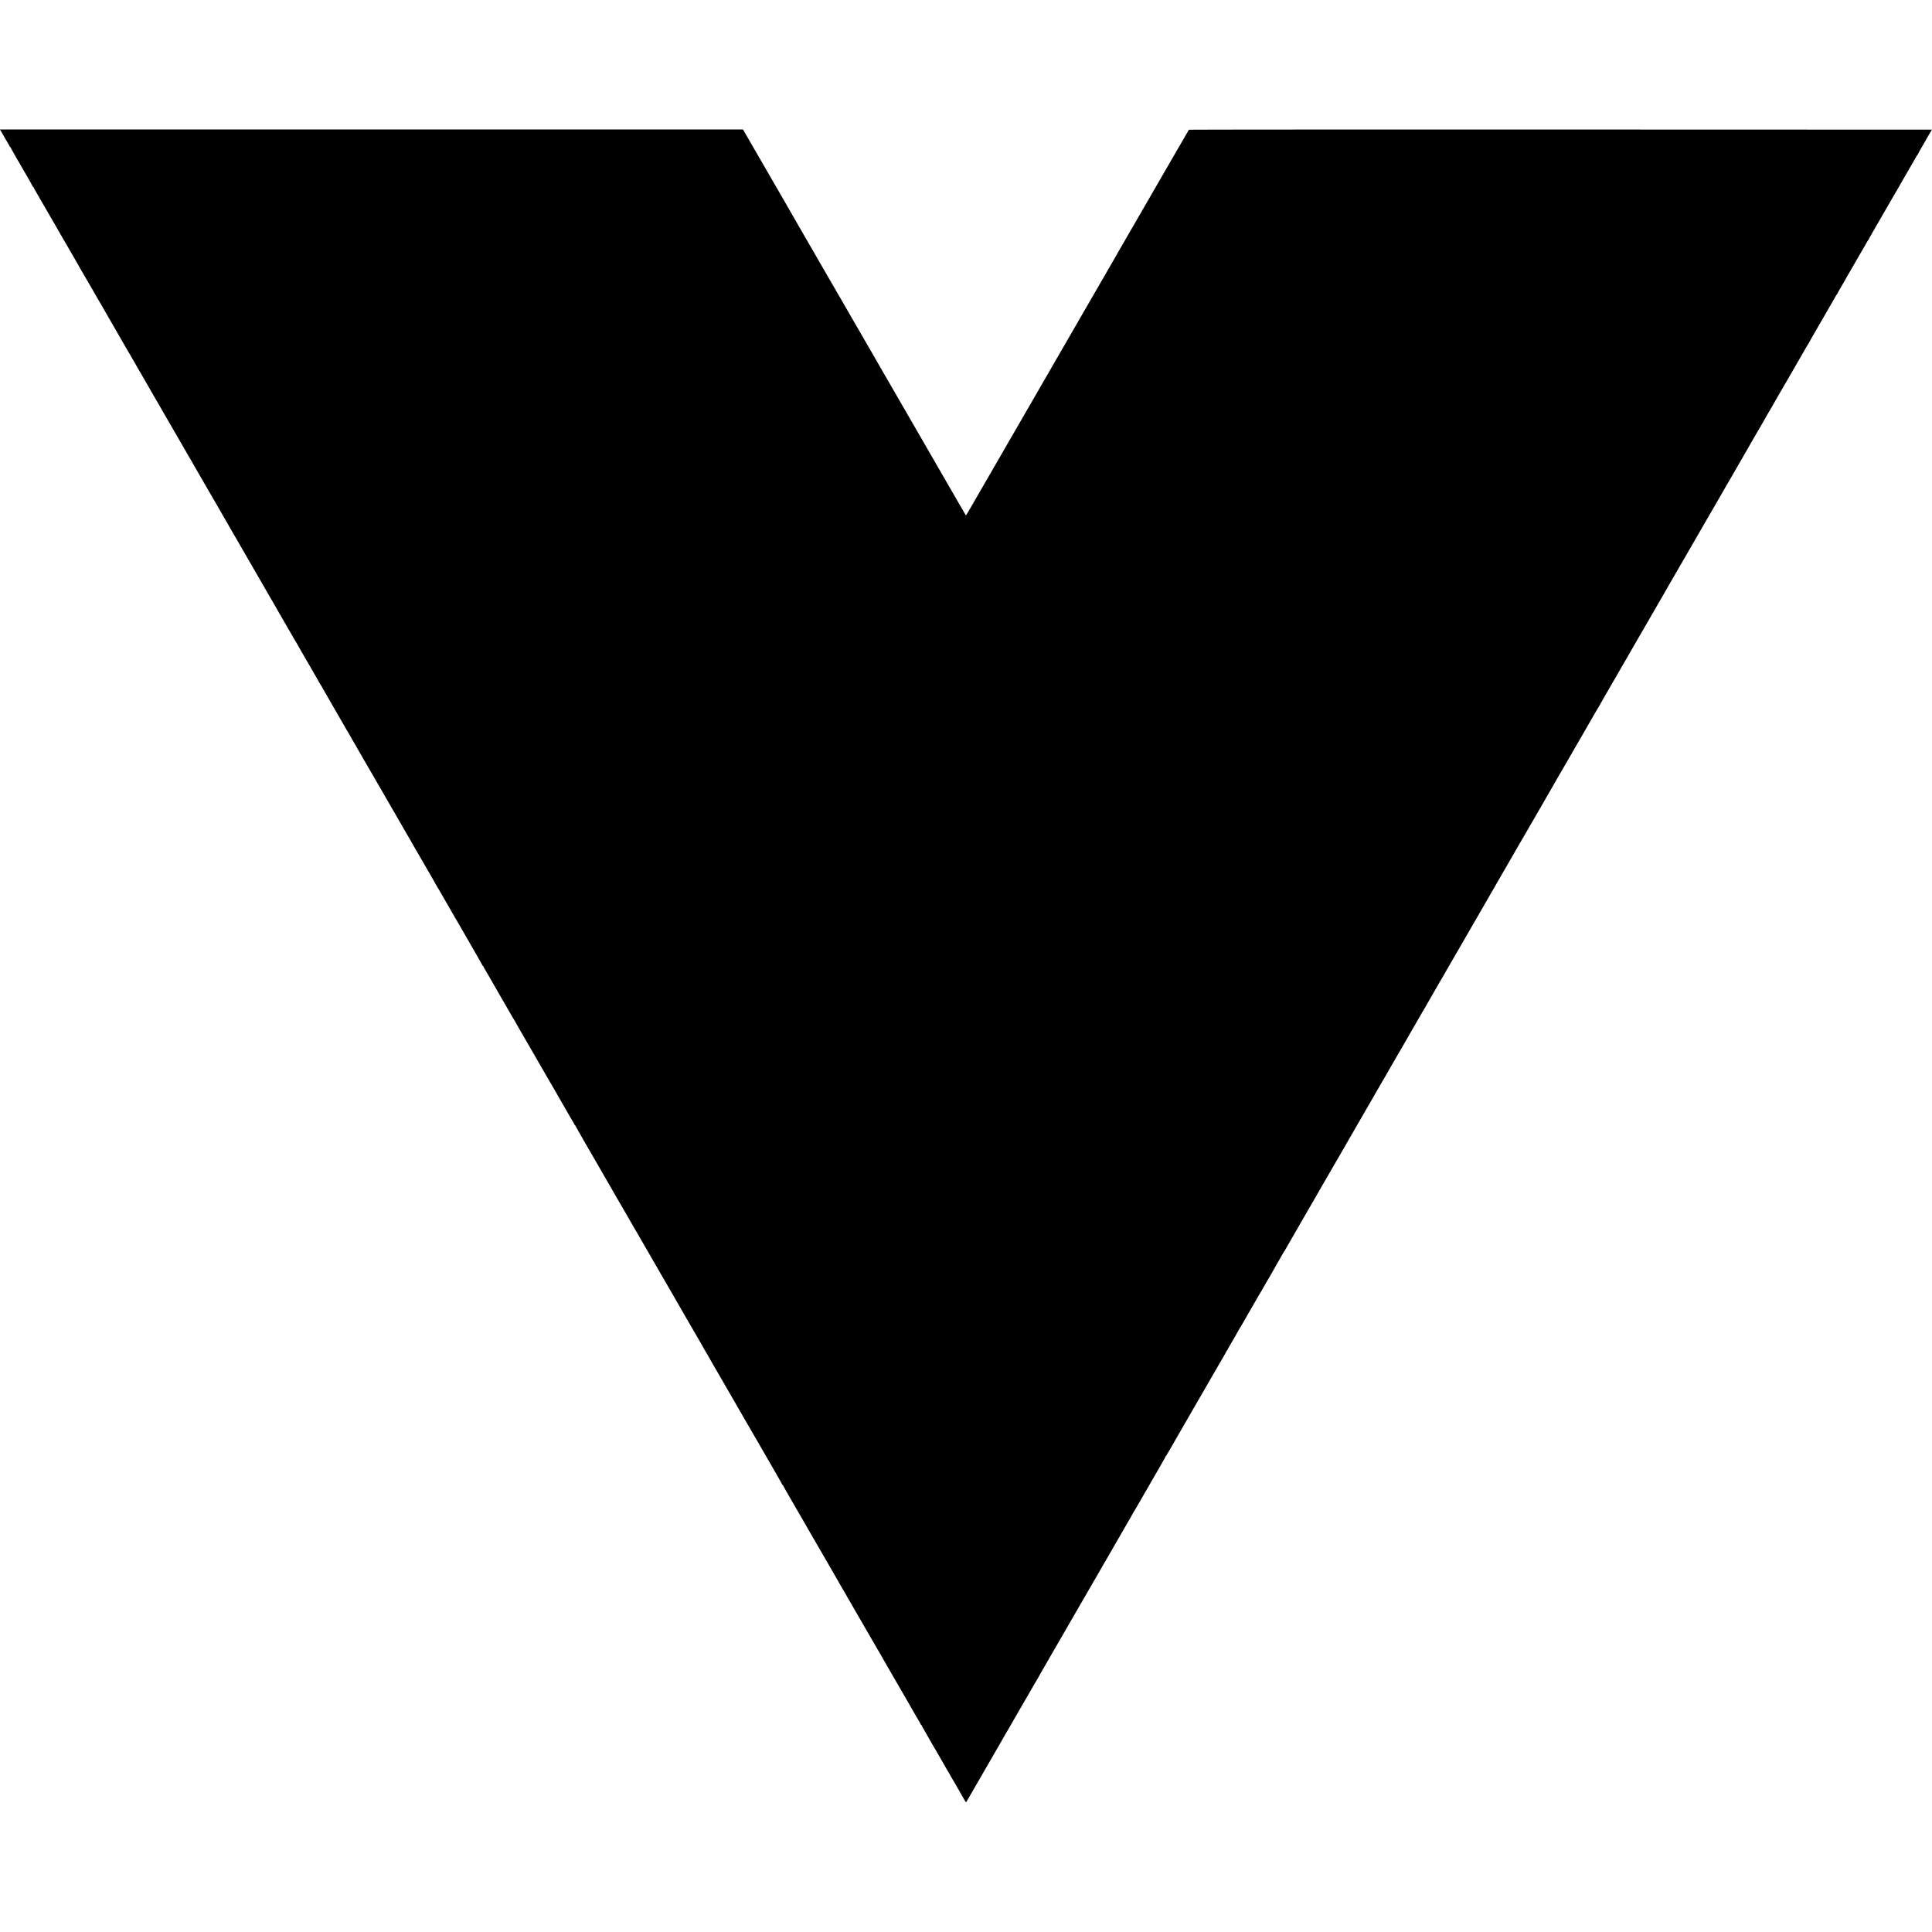
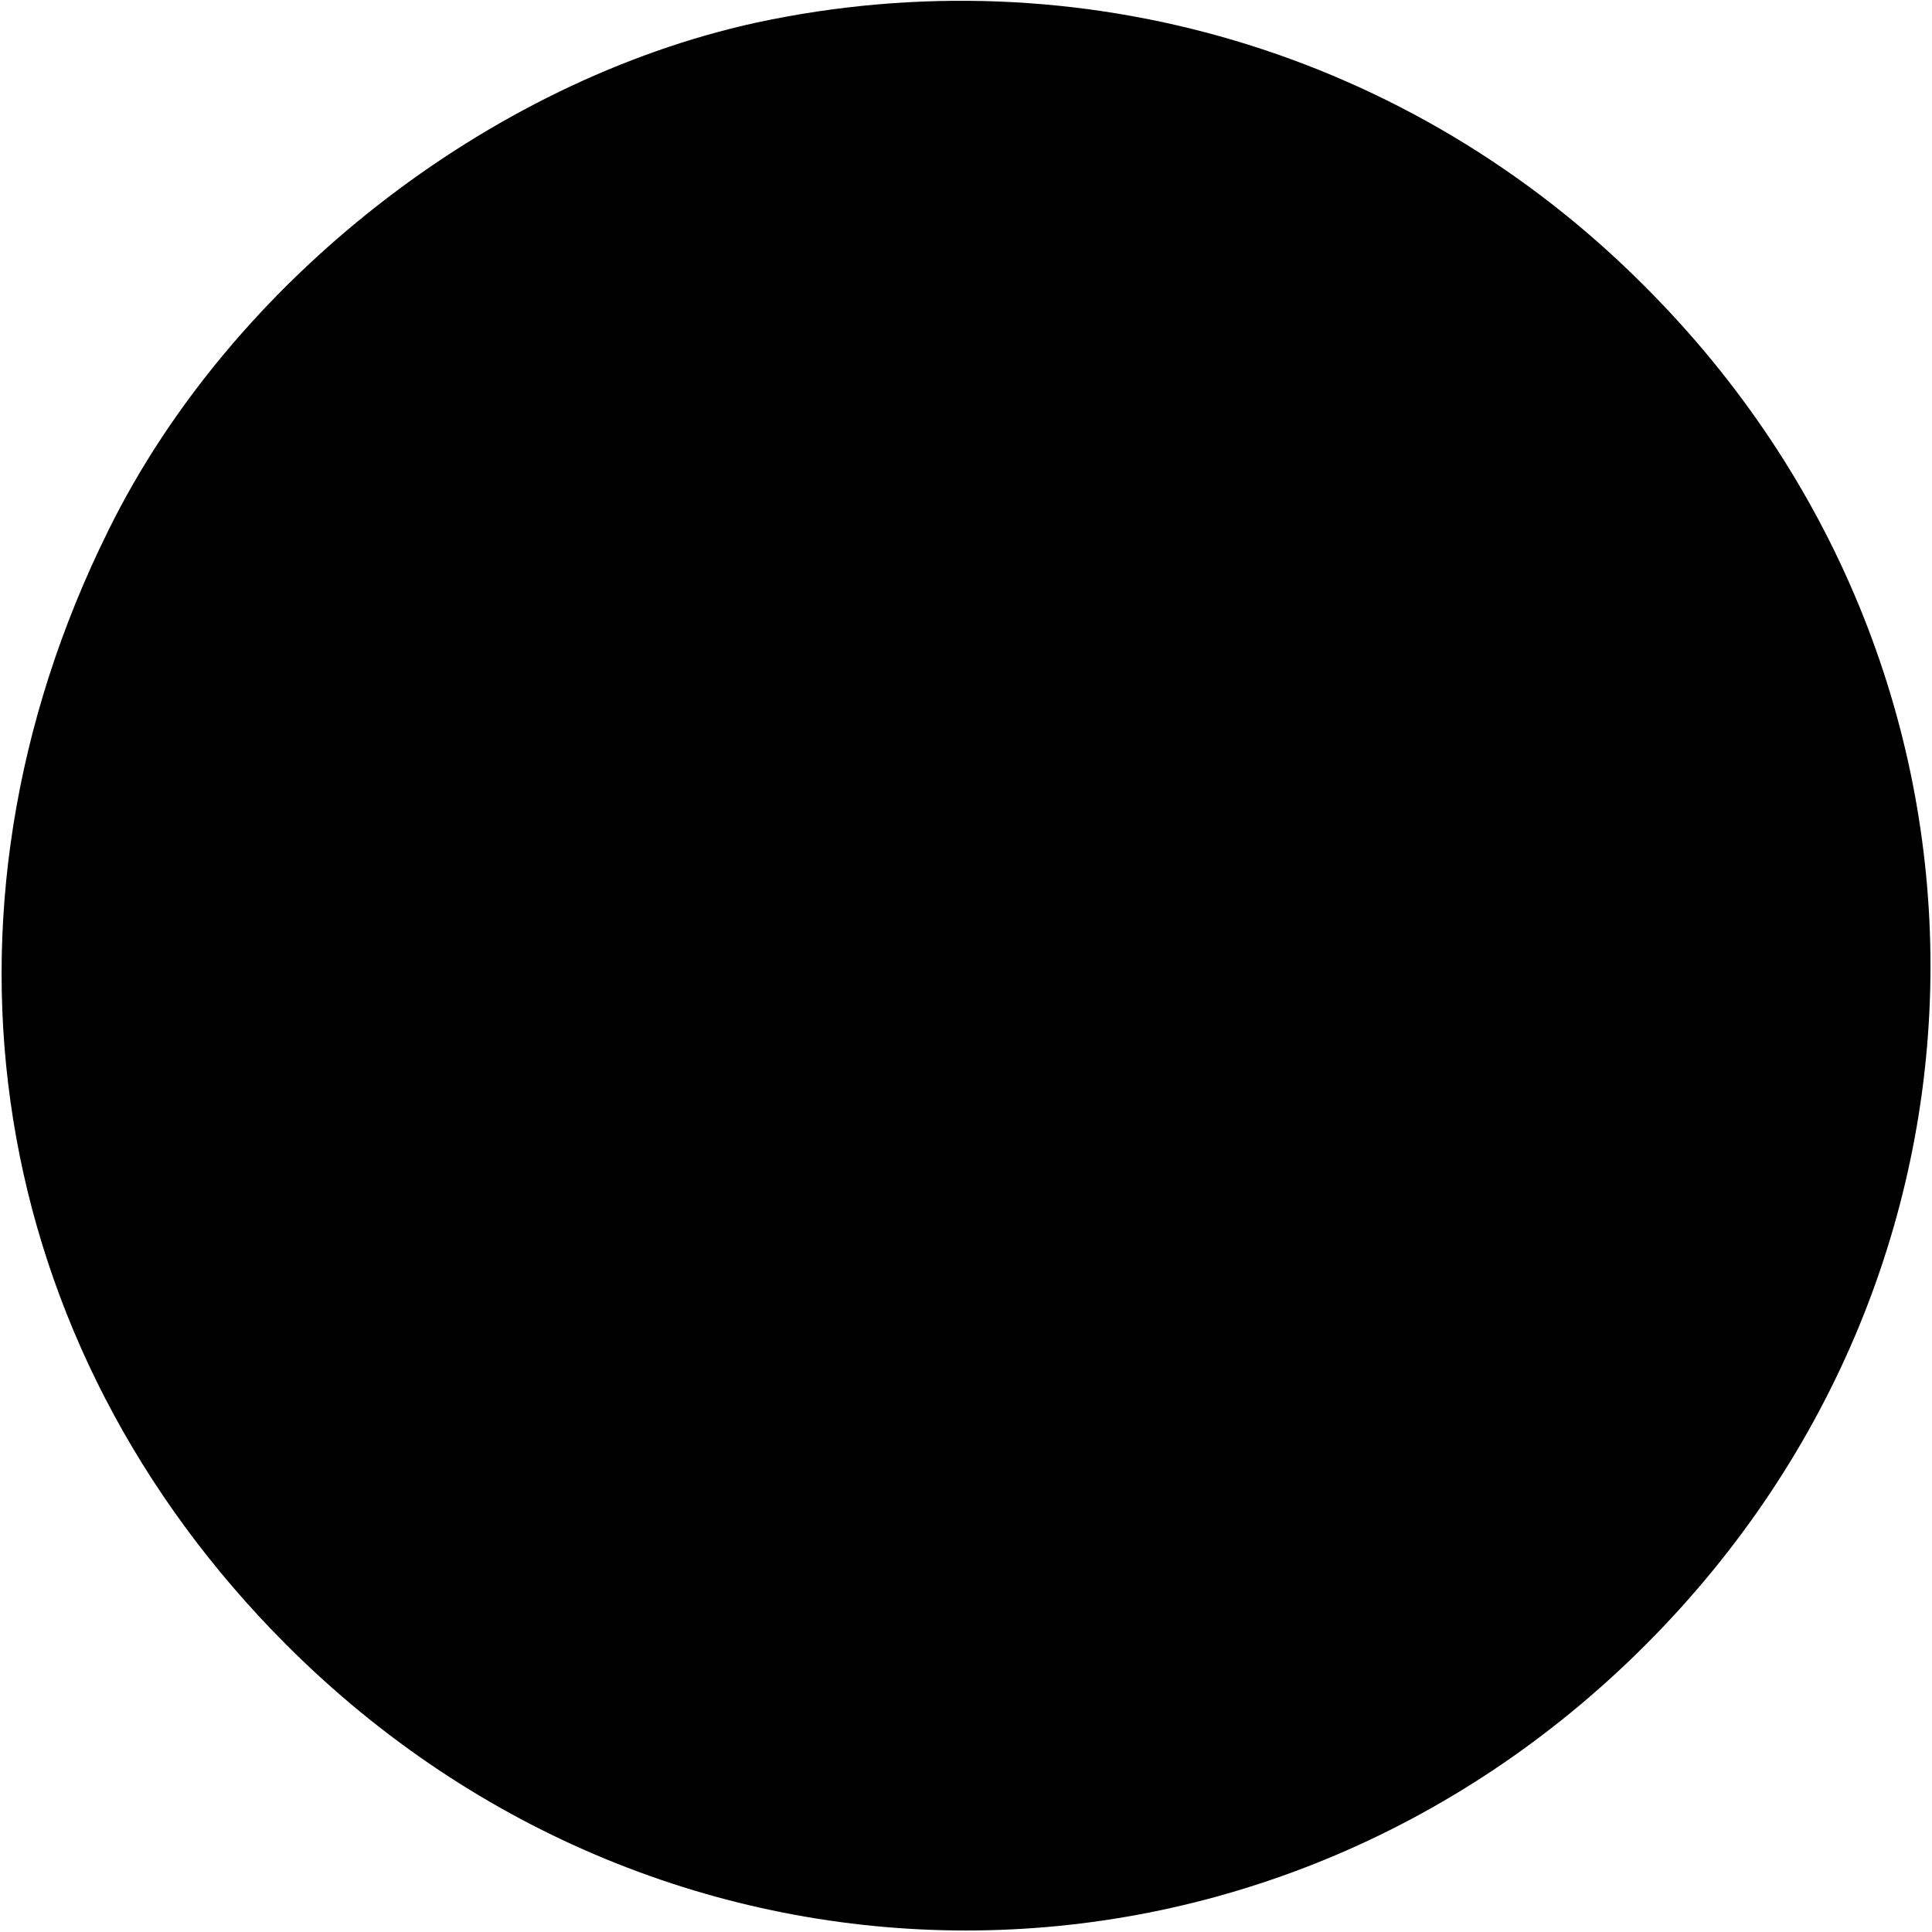
- <svg xmlns="http://www.w3.org/2000/svg" version="1.0" width="16pt" height="16pt" viewBox="0 0 16 16" preserveAspectRatio="xMidYMid meet">
-   <g transform="translate(0,16) scale(0.00032,-0.00032)" fill="#000000" stroke="none">
-     <path d="M18 46618 c45 -75 122 -207 122 -211 0 -2 25 -45 55 -95 30 -50 55 -96 55 -102 0 -5 5 -10 10 -10 6 0 10 -4 10 -9 0 -5 73 -135 161 -288 89 -153 173 -298 187 -323 14 -25 32 -57 41 -72 88 -149 187 -324 189 -335 2 -7 8 -13 13 -13 5 0 9 -4 9 -10 0 -5 46 -89 103 -187 175 -302 490 -846 507 -876 8 -16 20 -36 25 -45 28 -46 290 -498 339 -585 13 -23 74 -129 136 -236 61 -107 123 -215 137 -240 14 -25 29 -50 33 -56 5 -5 23 -37 40 -70 18 -33 38 -67 44 -75 11 -16 21 -33 63 -109 14 -25 29 -50 33 -56 4 -5 21 -35 38 -65 55 -100 261 -455 269 -465 4 -5 14 -21 20 -35 15 -29 41 -75 103 -180 24 -41 52 -88 60 -105 9 -16 57 -100 107 -185 112 -193 362 -626 380 -660 8 -14 23 -38 33 -55 11 -16 23 -37 27 -45 4 -8 26 -46 48 -85 23 -38 53 -90 67 -115 46 -81 64 -113 178 -310 62 -107 121 -210 132 -227 37 -67 56 -99 85 -148 16 -27 32 -57 36 -65 4 -8 15 -27 25 -42 9 -15 53 -89 96 -165 44 -76 177 -307 296 -513 120 -206 268 -463 330 -570 131 -227 117 -203 200 -348 36 -62 73 -125 82 -140 10 -15 21 -34 25 -42 4 -8 20 -37 36 -65 17 -27 38 -65 48 -82 49 -85 64 -111 87 -153 13 -25 28 -49 32 -55 4 -5 78 -134 165 -285 87 -151 166 -288 176 -305 10 -16 26 -43 35 -59 9 -17 125 -217 257 -445 132 -229 253 -441 270 -471 17 -30 45 -79 64 -108 18 -29 33 -54 33 -57 0 -2 20 -37 44 -77 24 -40 123 -212 221 -383 97 -170 190 -330 205 -355 16 -25 39 -65 53 -90 13 -25 81 -144 152 -265 70 -121 137 -238 150 -260 12 -22 37 -65 55 -95 18 -30 43 -73 55 -95 12 -22 48 -85 80 -140 77 -132 163 -280 190 -330 13 -22 71 -123 130 -225 59 -102 116 -199 126 -217 10 -17 29 -50 43 -72 15 -22 26 -43 26 -45 0 -2 27 -50 60 -106 33 -56 60 -103 60 -105 0 -2 55 -98 90 -155 8 -14 182 -316 239 -414 13 -22 45 -79 72 -124 27 -46 49 -86 49 -89 0 -2 14 -24 30 -48 16 -24 30 -46 30 -49 0 -5 74 -135 100 -176 5 -8 24 -42 43 -75 50 -88 58 -101 262 -455 104 -179 199 -345 213 -370 14 -25 28 -49 32 -55 4 -5 17 -26 28 -45 10 -19 62 -109 114 -200 114 -197 133 -230 170 -295 16 -27 33 -57 38 -65 17 -28 96 -165 103 -180 4 -8 16 -28 26 -45 10 -16 77 -131 148 -255 72 -124 181 -313 243 -420 62 -107 121 -209 131 -227 35 -62 323 -560 392 -678 38 -66 83 -145 100 -175 16 -30 33 -59 37 -65 4 -5 17 -27 29 -47 34 -61 56 -100 90 -156 17 -29 31 -55 31 -57 0 -2 17 -32 39 -67 21 -35 134 -229 251 -433 117 -203 235 -407 261 -451 27 -45 49 -85 49 -88 0 -4 8 -19 19 -34 15 -21 200 -341 309 -533 10 -19 33 -58 51 -87 17 -29 31 -54 31 -56 0 -2 25 -44 55 -94 30 -50 55 -95 55 -98 0 -4 6 -15 14 -23 7 -9 27 -41 43 -71 17 -30 170 -297 342 -594 171 -296 311 -542 311 -547 0 -5 5 -9 10 -9 6 0 10 -4 10 -10 0 -5 22 -47 49 -92 27 -46 58 -99 68 -118 24 -43 81 -140 93 -160 5 -8 66 -114 135 -235 69 -121 130 -227 135 -235 12 -21 259 -447 283 -490 10 -19 28 -47 38 -62 11 -14 19 -29 19 -32 0 -3 37 -69 83 -148 99 -170 305 -526 337 -583 13 -22 31 -53 41 -70 11 -16 22 -37 26 -45 7 -14 82 -146 103 -180 14 -24 181 -311 205 -355 13 -22 46 -80 75 -130 29 -49 64 -110 78 -135 14 -25 51 -88 82 -140 31 -52 59 -102 63 -110 4 -8 18 -33 31 -55 205 -353 284 -489 309 -535 17 -30 45 -78 62 -106 18 -28 36 -60 39 -72 4 -12 12 -22 17 -22 5 0 9 -4 9 -10 0 -5 109 -197 241 -427 133 -230 250 -431 259 -448 51 -90 222 -385 280 -485 37 -63 78 -135 92 -160 14 -25 67 -117 118 -205 51 -88 101 -175 111 -193 34 -58 55 -95 149 -257 51 -88 101 -173 110 -190 9 -16 76 -131 147 -255 72 -124 140 -241 151 -260 61 -108 281 -489 355 -615 38 -66 77 -133 87 -150 35 -63 91 -161 100 -175 14 -23 99 -169 128 -220 54 -97 135 -235 142 -245 4 -5 20 -32 35 -60 26 -48 238 -416 276 -480 10 -16 26 -46 37 -65 30 -53 382 -661 403 -695 10 -16 22 -37 26 -45 4 -8 26 -48 50 -88 24 -41 43 -75 43 -77 0 -2 22 -40 50 -85 27 -45 50 -84 50 -86 0 -3 38 -69 83 -147 84 -142 302 -520 340 -587 10 -19 34 -60 52 -90 18 -30 44 -75 57 -100 14 -25 45 -79 70 -120 25 -41 56 -96 70 -121 14 -25 77 -133 138 -240 62 -107 122 -210 132 -229 25 -43 310 -535 337 -581 11 -19 26 -45 34 -59 17 -32 238 -414 266 -460 11 -19 24 -41 28 -49 3 -7 75 -133 160 -278 84 -146 153 -269 153 -274 0 -5 5 -9 10 -9 6 0 10 -4 10 -10 0 -5 82 -150 181 -322 182 -314 201 -346 240 -415 12 -21 80 -139 152 -263 71 -124 141 -245 155 -270 14 -25 28 -49 32 -55 6 -8 145 -248 220 -380 37 -66 209 -362 229 -395 11 -19 24 -42 28 -49 4 -8 67 -118 140 -243 73 -125 133 -230 133 -233 0 -2 15 -28 33 -57 19 -29 47 -78 64 -108 17 -30 53 -93 79 -139 53 -90 82 -141 157 -272 82 -142 115 -199 381 -659 142 -245 268 -463 281 -485 12 -22 71 -125 132 -230 60 -104 172 -298 248 -430 76 -132 146 -253 156 -270 11 -16 22 -36 26 -44 3 -8 30 -54 60 -103 29 -49 53 -91 53 -93 0 -3 18 -34 40 -70 22 -36 40 -67 40 -69 0 -2 37 -66 81 -142 45 -77 98 -168 119 -204 20 -36 47 -81 58 -100 12 -19 27 -47 33 -62 6 -16 15 -28 20 -28 5 0 9 -4 9 -9 0 -6 63 -118 140 -251 77 -133 140 -243 140 -245 0 -2 18 -33 41 -70 22 -37 49 -83 60 -101 10 -19 29 -51 40 -71 25 -45 109 -189 126 -218 7 -11 17 -29 22 -40 6 -11 22 -38 35 -60 14 -22 37 -62 52 -90 14 -27 35 -62 45 -77 11 -14 19 -29 19 -32 0 -3 18 -35 40 -71 22 -36 40 -67 40 -69 0 -2 19 -35 42 -72 23 -38 55 -94 72 -124 26 -47 139 -244 171 -298 6 -9 21 -36 34 -60 28 -48 37 -51 51 -19 6 12 19 36 29 52 10 17 27 46 38 65 11 19 104 181 208 360 103 179 199 345 213 370 14 25 42 74 64 109 21 34 38 65 38 67 0 2 18 33 40 69 22 36 40 67 40 69 0 3 177 310 199 346 16 26 136 234 140 244 2 5 25 44 52 88 27 44 49 81 49 84 0 2 18 34 40 70 22 36 40 67 40 69 0 2 20 36 43 77 35 58 169 289 297 513 9 17 50 86 90 155 40 69 86 150 103 180 16 30 35 62 41 70 6 8 16 24 22 35 35 64 72 129 167 293 59 100 116 199 127 220 11 20 30 53 41 72 43 72 1070 1850 1121 1940 14 25 65 113 113 195 48 83 96 166 107 185 10 19 28 50 38 68 11 18 73 124 137 235 64 111 175 303 246 427 71 124 173 299 225 390 52 91 116 202 143 248 27 45 49 85 49 89 0 4 6 14 14 22 7 9 28 43 46 76 26 47 251 436 378 655 11 19 29 51 40 70 11 19 101 176 201 348 99 172 181 317 181 323 0 5 5 9 10 9 6 0 10 5 10 11 0 6 8 23 18 37 11 15 32 52 49 82 16 30 130 228 253 440 122 212 234 405 248 430 13 25 39 70 57 100 39 65 69 117 130 225 25 44 50 87 55 95 12 19 78 134 220 380 61 107 129 224 150 260 161 277 222 382 246 425 15 28 47 83 71 123 24 41 43 78 43 83 0 5 4 9 8 9 4 0 13 12 19 28 7 15 23 45 36 67 66 110 277 478 277 483 0 3 6 13 14 21 7 9 27 41 43 71 17 30 45 80 63 110 34 57 375 649 394 685 6 11 16 27 22 35 6 8 26 42 44 75 18 33 41 74 51 90 10 17 24 41 32 55 54 97 72 128 88 152 11 14 19 28 19 30 0 3 79 141 175 308 96 167 175 305 175 308 0 3 6 13 14 21 7 9 26 39 41 66 33 60 276 483 338 587 24 40 46 80 50 88 4 8 13 24 20 35 14 23 95 163 125 215 11 19 52 91 92 160 40 69 80 139 90 155 9 17 103 179 207 360 105 182 200 346 211 365 103 181 463 802 489 845 7 11 15 27 19 35 4 8 29 51 55 95 64 110 828 1433 848 1470 9 17 24 41 33 55 9 14 29 48 45 77 15 28 52 93 82 145 30 51 62 107 71 123 17 30 231 398 400 690 51 88 103 179 115 202 12 23 26 48 32 55 6 7 24 38 40 68 17 30 61 107 98 170 37 63 84 144 103 180 19 36 41 72 48 81 8 8 14 18 14 21 0 4 27 51 59 106 32 55 72 124 89 154 16 29 71 125 122 213 51 88 104 180 118 205 13 25 28 50 32 55 4 6 17 26 28 45 11 19 45 80 77 135 31 55 66 116 77 135 11 19 88 152 171 295 401 694 620 1072 650 1125 11 19 87 152 170 295 83 143 158 273 166 288 9 16 21 36 26 45 6 9 31 52 55 96 25 43 54 94 66 115 11 20 95 164 186 321 91 157 173 299 182 315 9 17 26 46 37 65 12 19 66 114 121 210 56 96 108 186 117 200 8 14 24 40 34 59 24 45 383 664 412 713 5 9 17 29 26 45 15 28 120 210 241 419 36 61 68 117 72 125 4 8 12 23 19 34 35 57 245 420 262 453 11 20 35 61 53 90 17 29 32 54 32 56 0 3 28 51 62 108 33 57 70 119 80 138 10 19 23 42 28 50 5 8 32 53 59 100 27 47 149 258 271 470 122 212 234 405 248 430 30 53 62 108 80 135 6 11 15 27 19 35 4 8 85 150 181 315 96 165 187 323 202 350 31 56 116 202 130 225 5 8 25 42 43 75 19 33 92 159 162 280 149 257 157 271 202 350 19 33 38 67 43 75 9 14 228 392 275 475 12 22 55 96 95 165 40 69 80 139 90 155 24 42 202 350 221 383 9 15 27 47 41 72 14 25 75 131 136 236 61 106 121 210 134 232 99 172 271 470 279 482 5 8 23 40 40 70 18 30 81 141 142 245 60 105 121 210 135 235 14 25 71 124 127 220 56 96 143 247 194 335 51 88 96 167 102 175 14 24 180 311 204 355 23 43 340 590 356 615 5 8 50 87 101 175 171 301 517 898 582 1008 25 43 46 81 46 83 0 2 12 23 27 47 14 23 40 67 56 97 16 30 35 62 42 70 7 8 15 22 18 30 4 8 20 38 37 65 16 28 33 57 37 65 6 12 111 196 143 250 5 8 55 95 112 193 57 98 113 195 126 215 12 20 27 46 32 57 6 11 14 27 20 35 5 8 76 130 156 270 80 140 165 287 187 325 23 39 52 90 66 115 13 25 30 52 37 61 8 8 14 18 14 21 0 4 41 77 92 165 50 87 175 302 276 478 101 176 208 360 236 408 28 49 67 117 86 152 19 35 41 70 48 77 6 6 12 15 12 19 0 7 124 224 167 291 12 21 23 40 23 42 0 2 21 40 46 83 26 43 55 92 64 109 54 95 327 568 354 614 19 30 45 75 59 100 71 128 82 145 89 148 4 2 8 8 8 13 0 5 42 82 94 172 311 538 496 858 518 897 14 25 40 70 58 100 18 30 42 71 53 90 10 19 79 139 152 265 73 127 142 246 153 265 10 19 43 76 72 125 29 50 63 108 75 130 65 116 80 140 87 143 4 2 8 8 8 12 0 8 114 212 140 250 6 8 14 24 20 35 5 11 54 97 108 190 l100 170 -9611 3 c-5286 1 -9614 -1 -9618 -5 -5 -6 -419 -719 -619 -1068 -89 -155 -267 -463 -323 -560 -38 -66 -81 -140 -95 -165 -31 -56 -263 -457 -526 -910 -110 -190 -224 -388 -254 -440 -29 -52 -61 -109 -71 -125 -23 -39 -243 -420 -268 -465 -11 -19 -204 -352 -428 -740 -224 -388 -477 -826 -563 -975 -85 -148 -185 -322 -222 -385 -37 -63 -120 -207 -185 -320 -65 -113 -177 -306 -248 -430 -72 -124 -172 -297 -222 -385 -51 -88 -142 -245 -202 -350 -131 -226 -247 -427 -408 -705 -65 -113 -249 -432 -410 -710 -160 -278 -388 -673 -506 -877 -118 -205 -216 -373 -219 -373 -3 0 -52 82 -109 183 -58 100 -144 250 -192 332 -95 164 -402 696 -647 1120 -85 149 -228 396 -317 550 -212 365 -982 1700 -1008 1745 -10 19 -43 76 -72 125 -29 50 -64 110 -77 135 -14 25 -63 110 -110 190 -47 80 -96 165 -110 190 -14 25 -99 171 -188 325 -89 154 -174 300 -188 325 -13 25 -64 113 -112 195 -48 83 -140 242 -205 355 -65 113 -183 317 -263 454 -79 137 -152 264 -163 282 -50 89 -335 583 -354 614 -12 19 -34 58 -50 85 -15 28 -129 226 -253 440 -124 215 -235 408 -247 430 -12 22 -69 121 -127 220 -58 99 -226 389 -373 645 -148 256 -324 561 -392 678 -67 117 -134 232 -147 255 -13 23 -33 59 -46 80 l-22 37 -9615 0 -9615 0 20 -32z" />
+ <svg xmlns="http://www.w3.org/2000/svg" version="1.0" width="128pt" height="128pt" viewBox="0 0 128 128" preserveAspectRatio="xMidYMid meet">
+   <g transform="translate(0,128) scale(0.1,-0.1)" fill="#000000" stroke="none">
+     <path d="M501 1265 c-178 -39 -348 -172 -429 -336 -127 -256 -81 -540 118 -739 252 -252 648 -252 900 0 252 252 252 648 0 900 -155 156 -375 221 -589 175z" />
  </g>
</svg>
